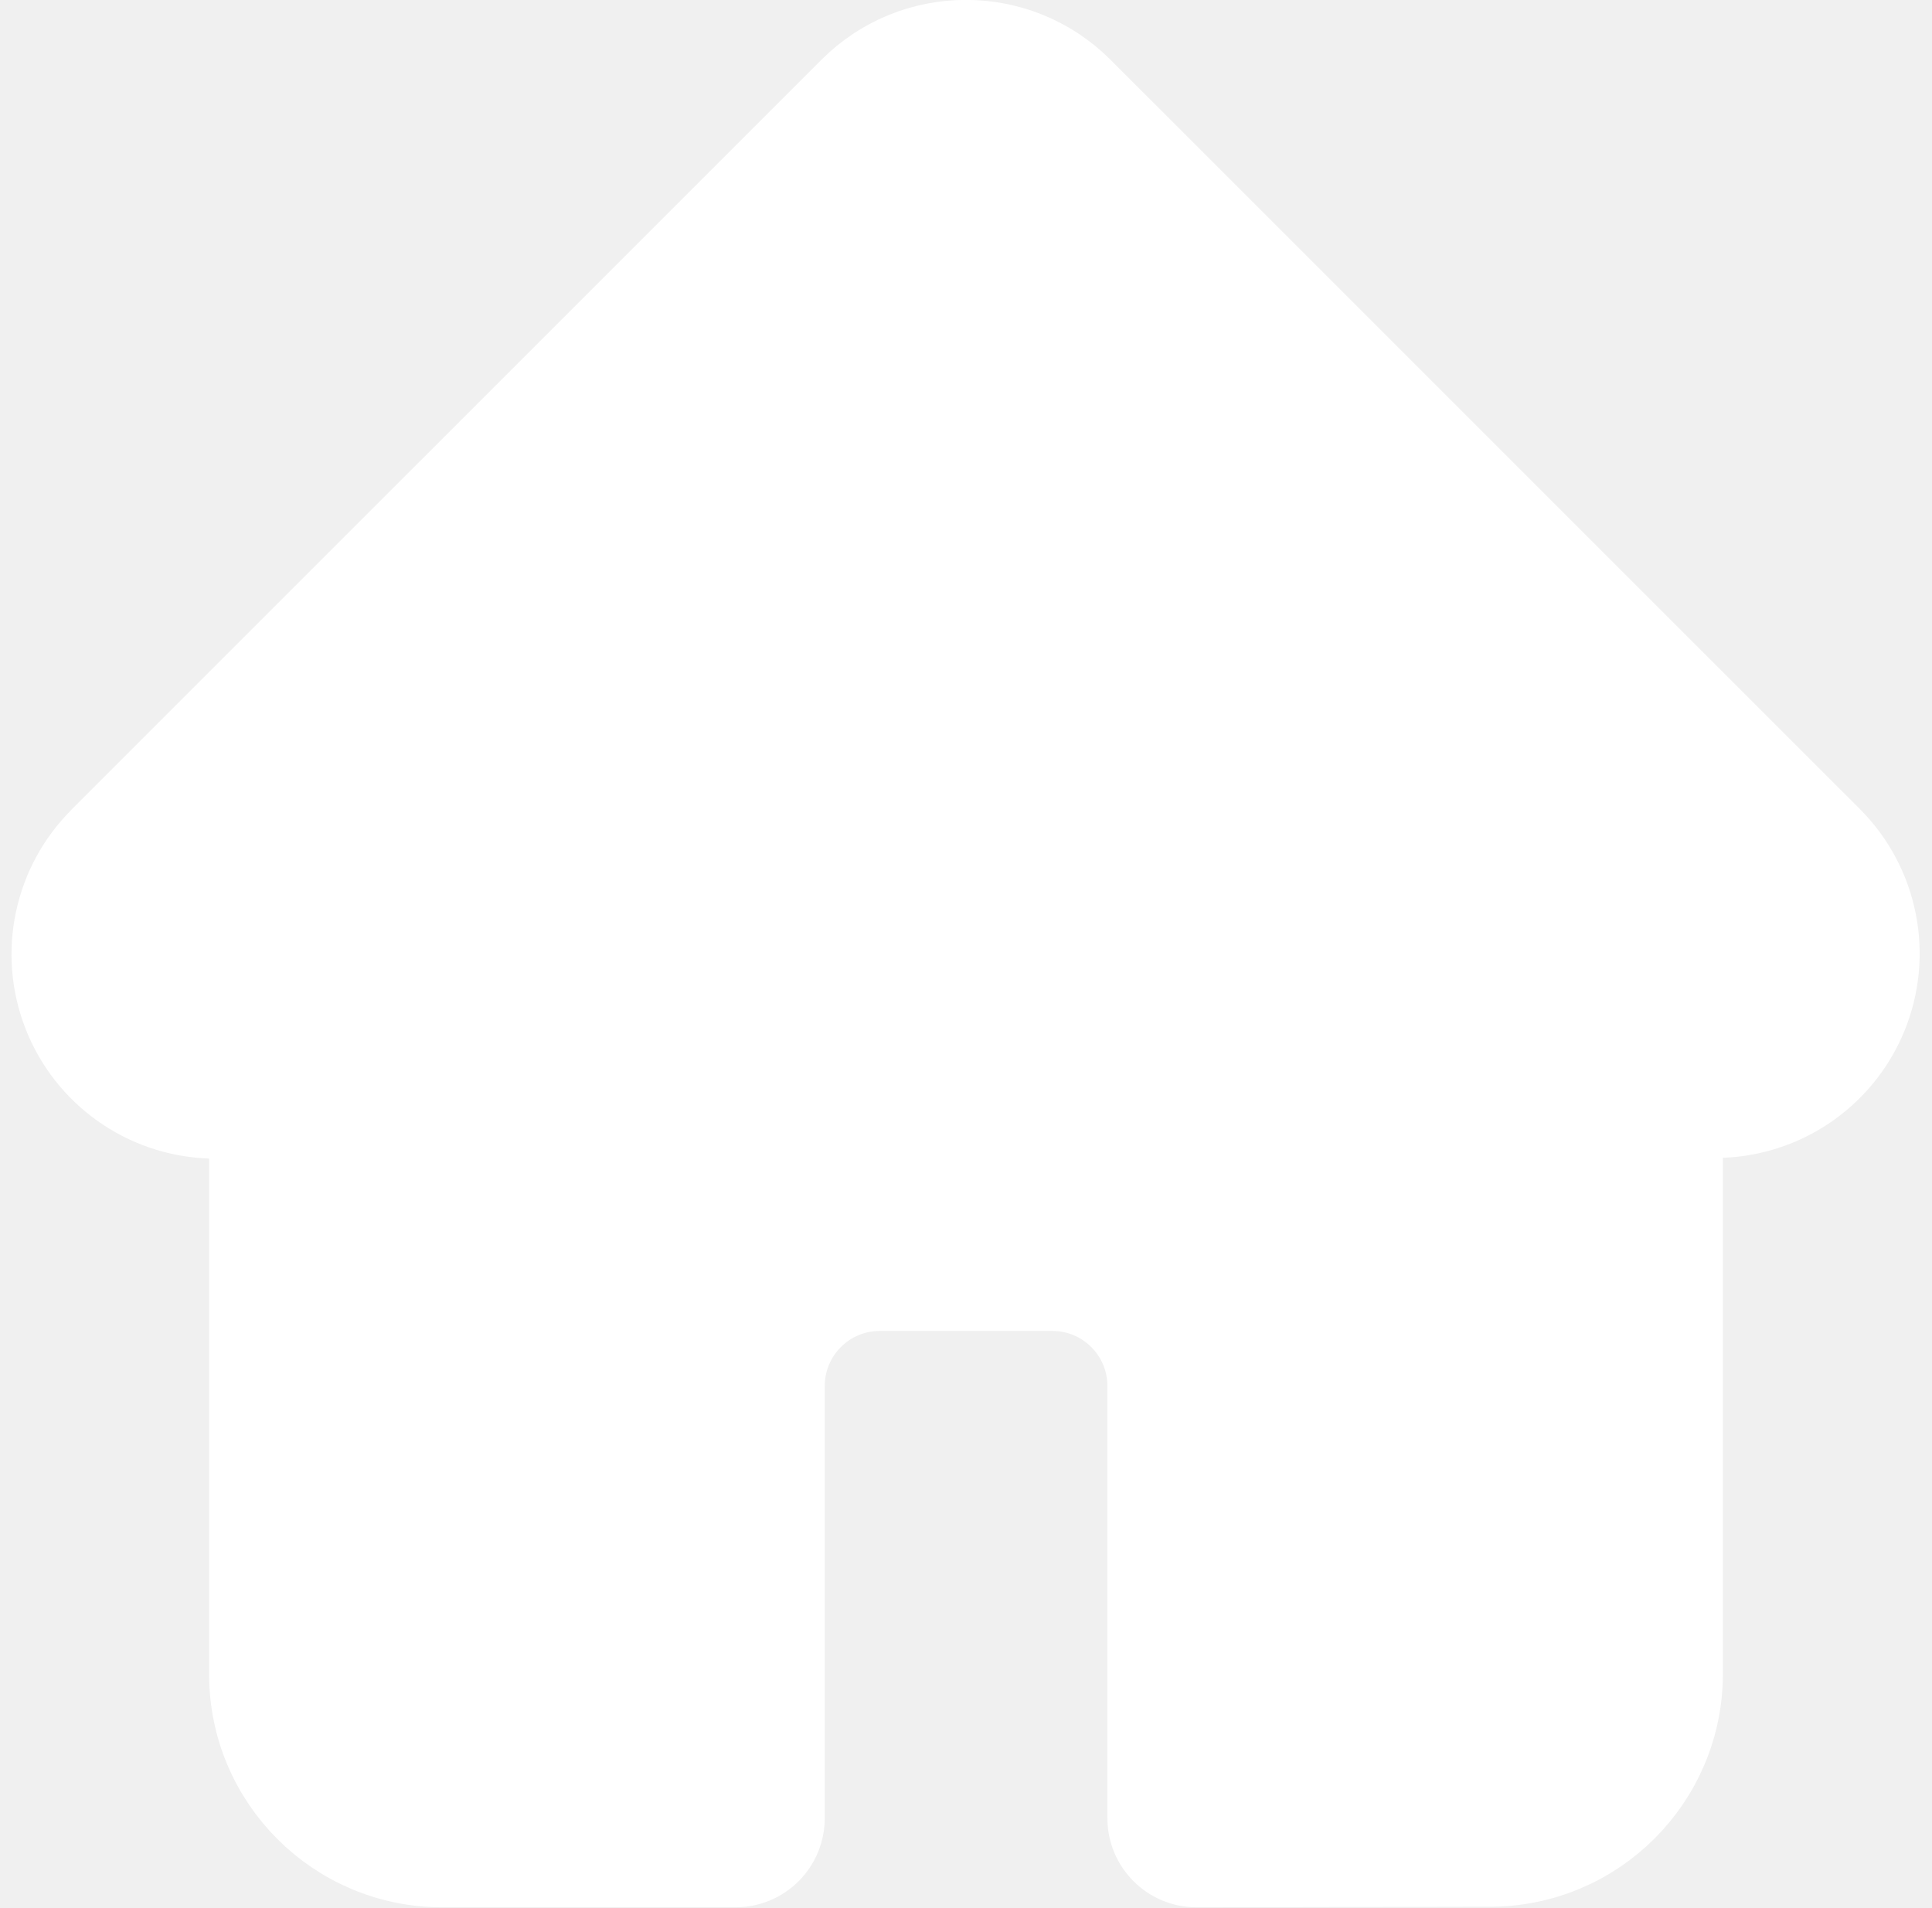
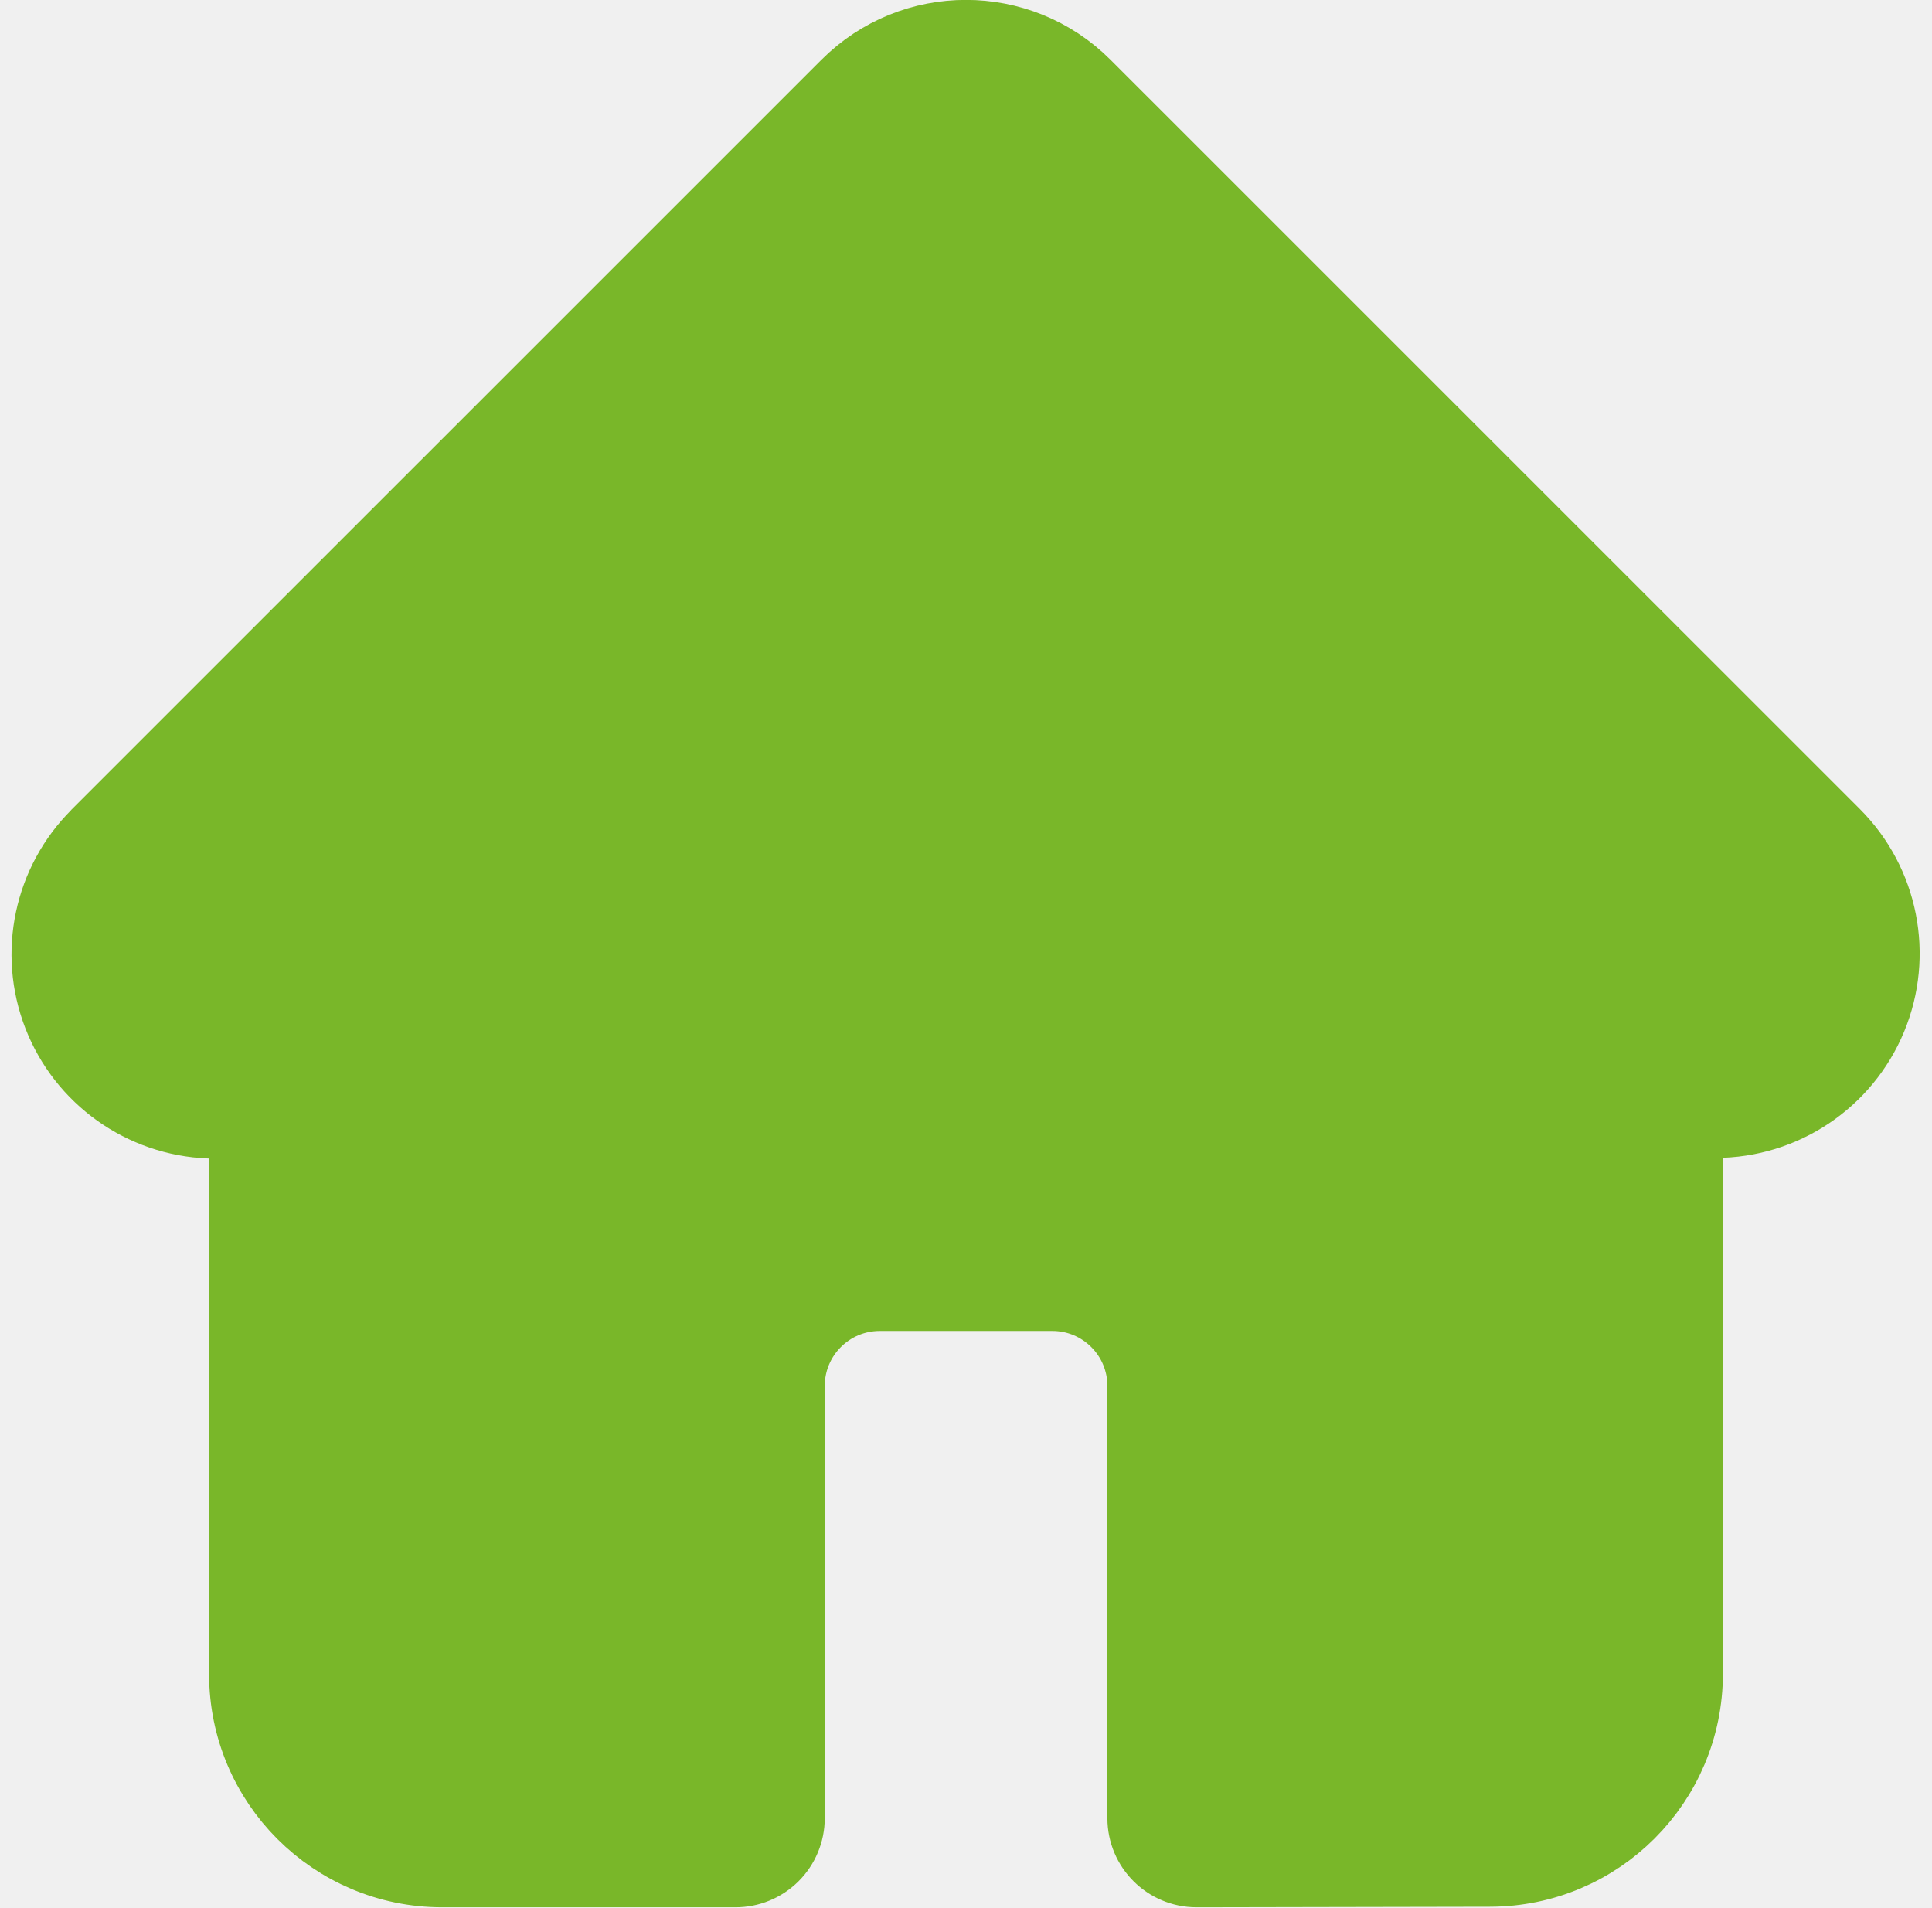
<svg xmlns="http://www.w3.org/2000/svg" width="27.349" height="27" viewBox="0 0 27.349 27">
  <g id="home" transform="translate(0.675 0.5)">
-     <path id="Shape" d="M16.262,26a.762.762,0,0,1-.761-.761v-6.12a1.279,1.279,0,0,0-1.278-1.278H11.775A1.279,1.279,0,0,0,10.5,19.119v6.12A.762.762,0,0,1,9.735,26H5.585a2.8,2.8,0,0,1-2.8-2.8v-7.8H2.361a.675.675,0,0,1-.074,0A2.392,2.392,0,0,1,.695,11.312L.705,11.3,11.306.7a2.394,2.394,0,0,1,3.386,0L25.3,11.307l0,0a2.394,2.394,0,0,1-1.694,4.085h-.392v7.8a2.8,2.8,0,0,1-2.8,2.8Z" fill="#fff" stroke="#fff" stroke-miterlimit="10" stroke-width="1" />
+     <path id="Shape" d="M16.262,26a.762.762,0,0,1-.761-.761v-6.12a1.279,1.279,0,0,0-1.278-1.278H11.775A1.279,1.279,0,0,0,10.5,19.119v6.12A.762.762,0,0,1,9.735,26H5.585a2.8,2.8,0,0,1-2.8-2.8v-7.8H2.361a.675.675,0,0,1-.074,0A2.392,2.392,0,0,1,.695,11.312L.705,11.3,11.306.7a2.394,2.394,0,0,1,3.386,0L25.3,11.307l0,0a2.394,2.394,0,0,1-1.694,4.085h-.392v7.8a2.8,2.8,0,0,1-2.8,2.8Z" fill="#79b729" stroke="#79b729" stroke-miterlimit="10" stroke-width="1" />
  </g>
</svg>
